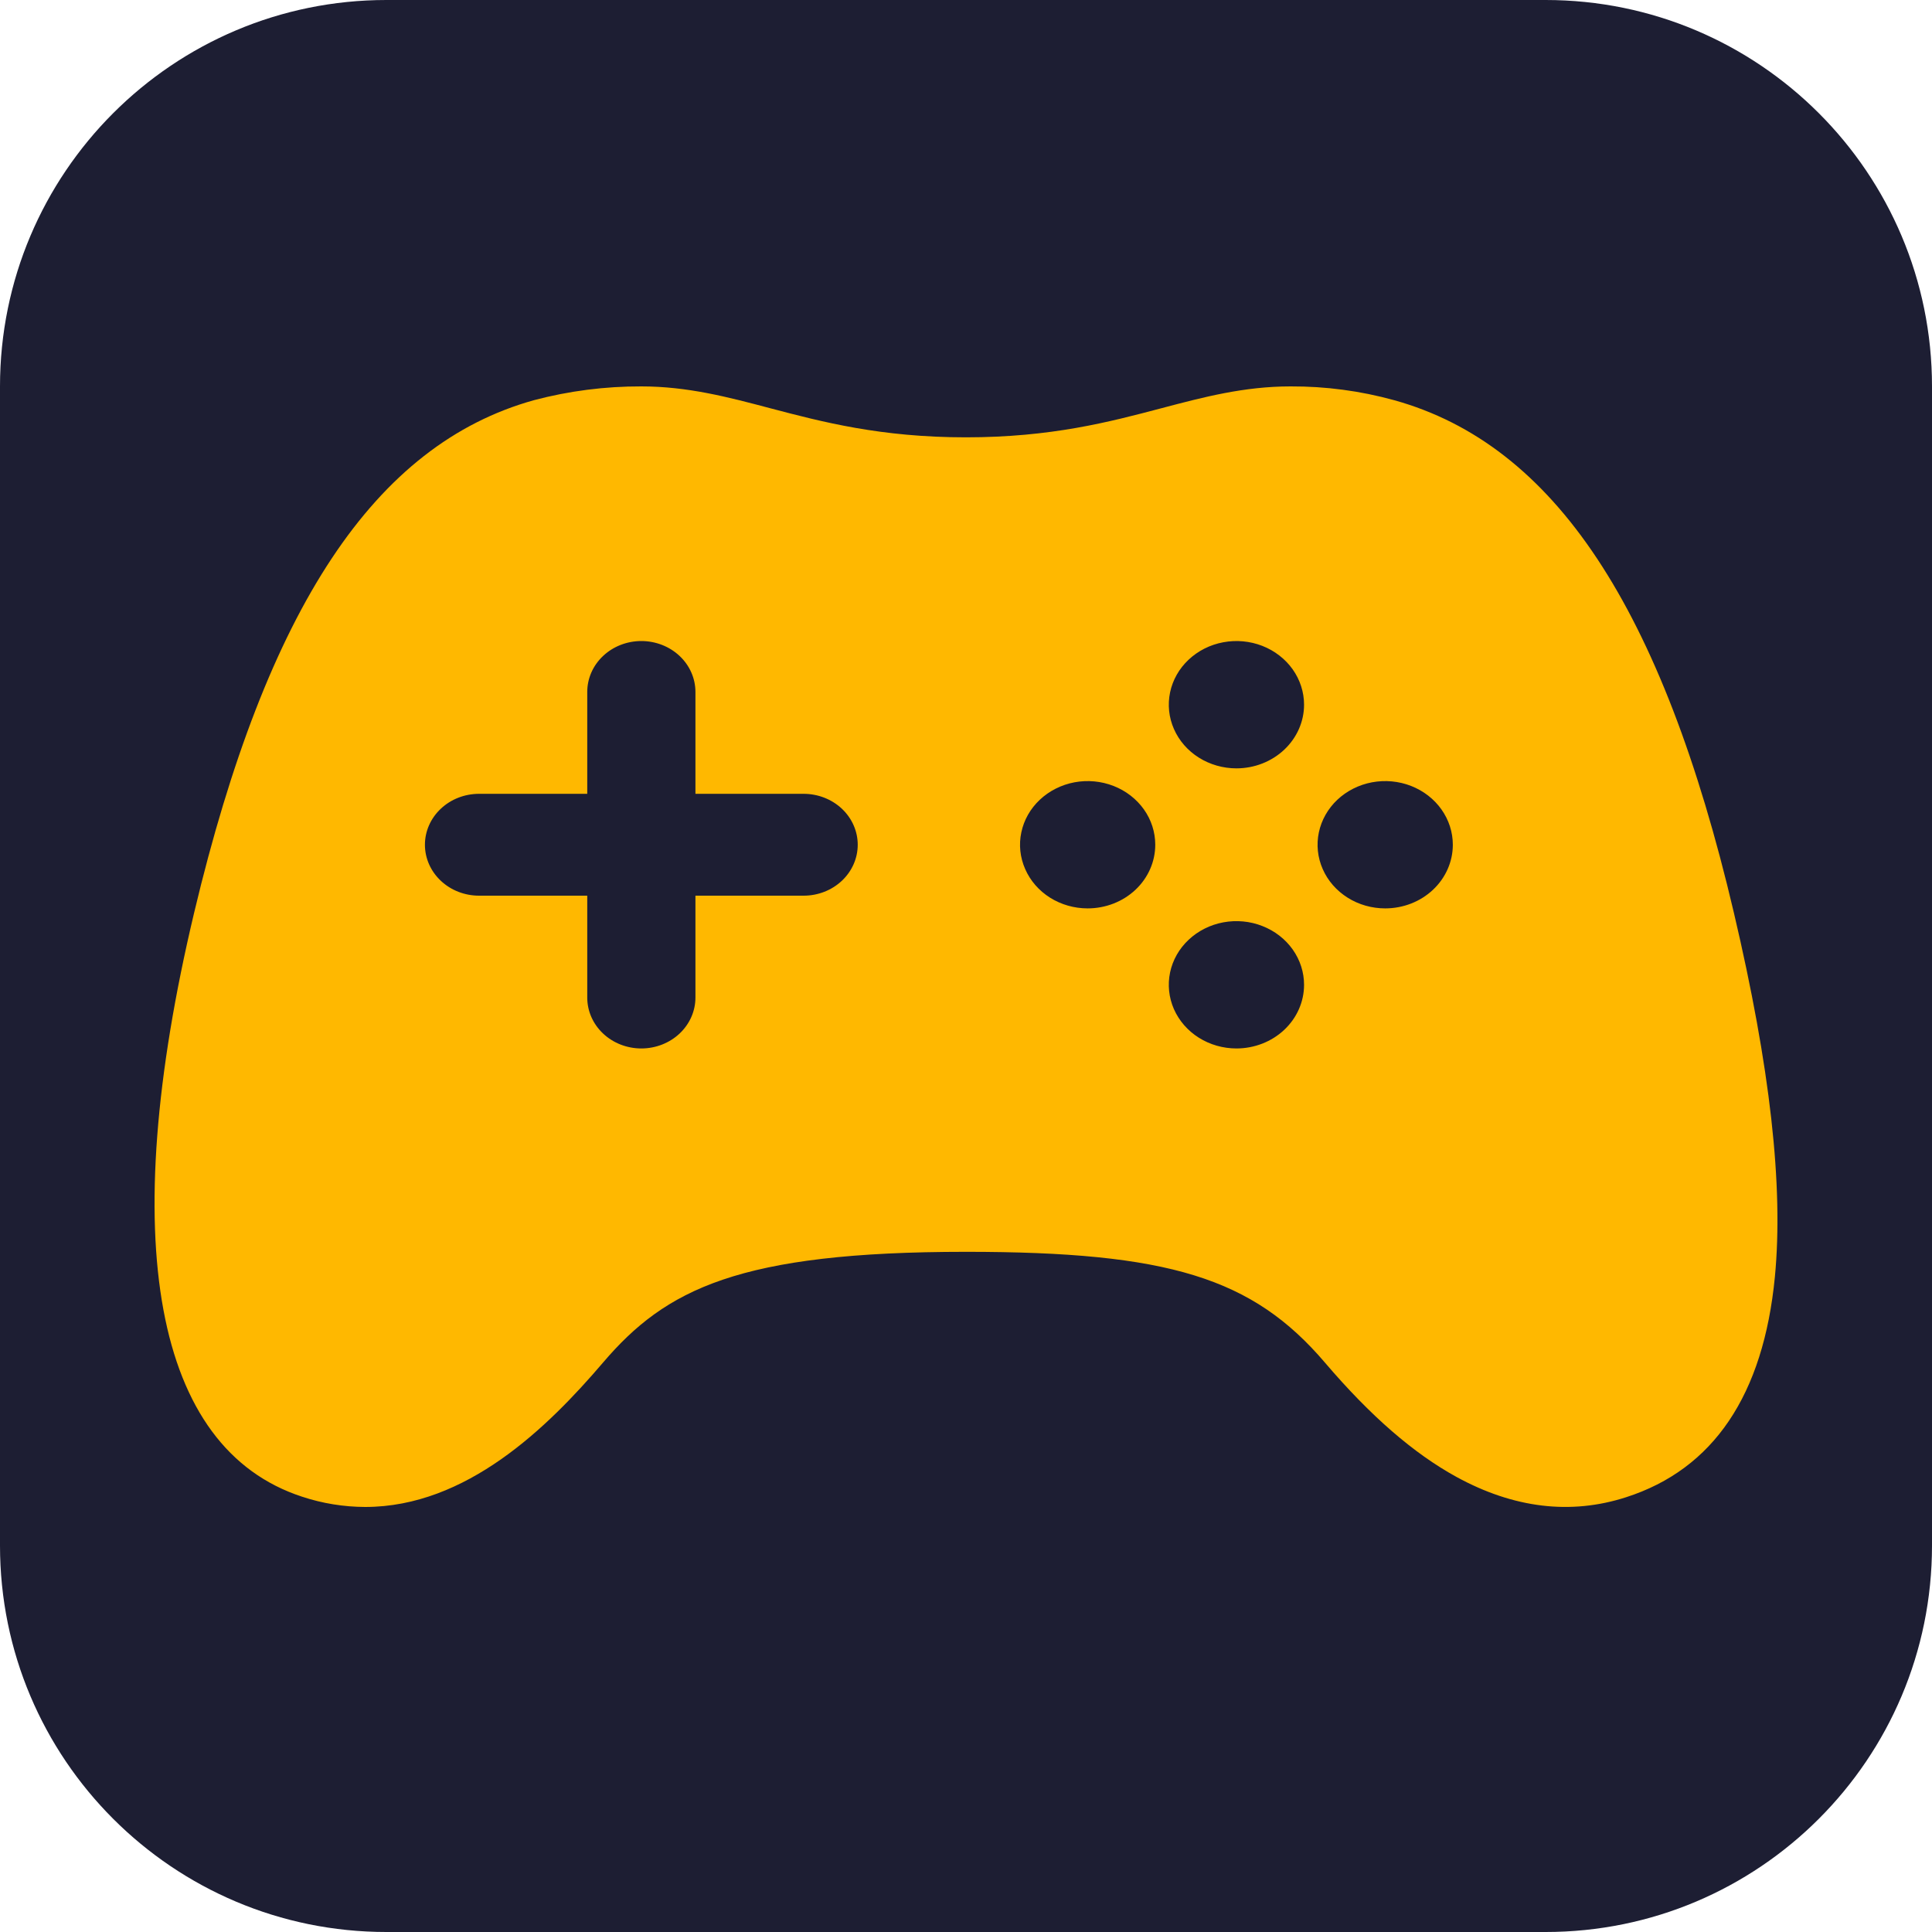
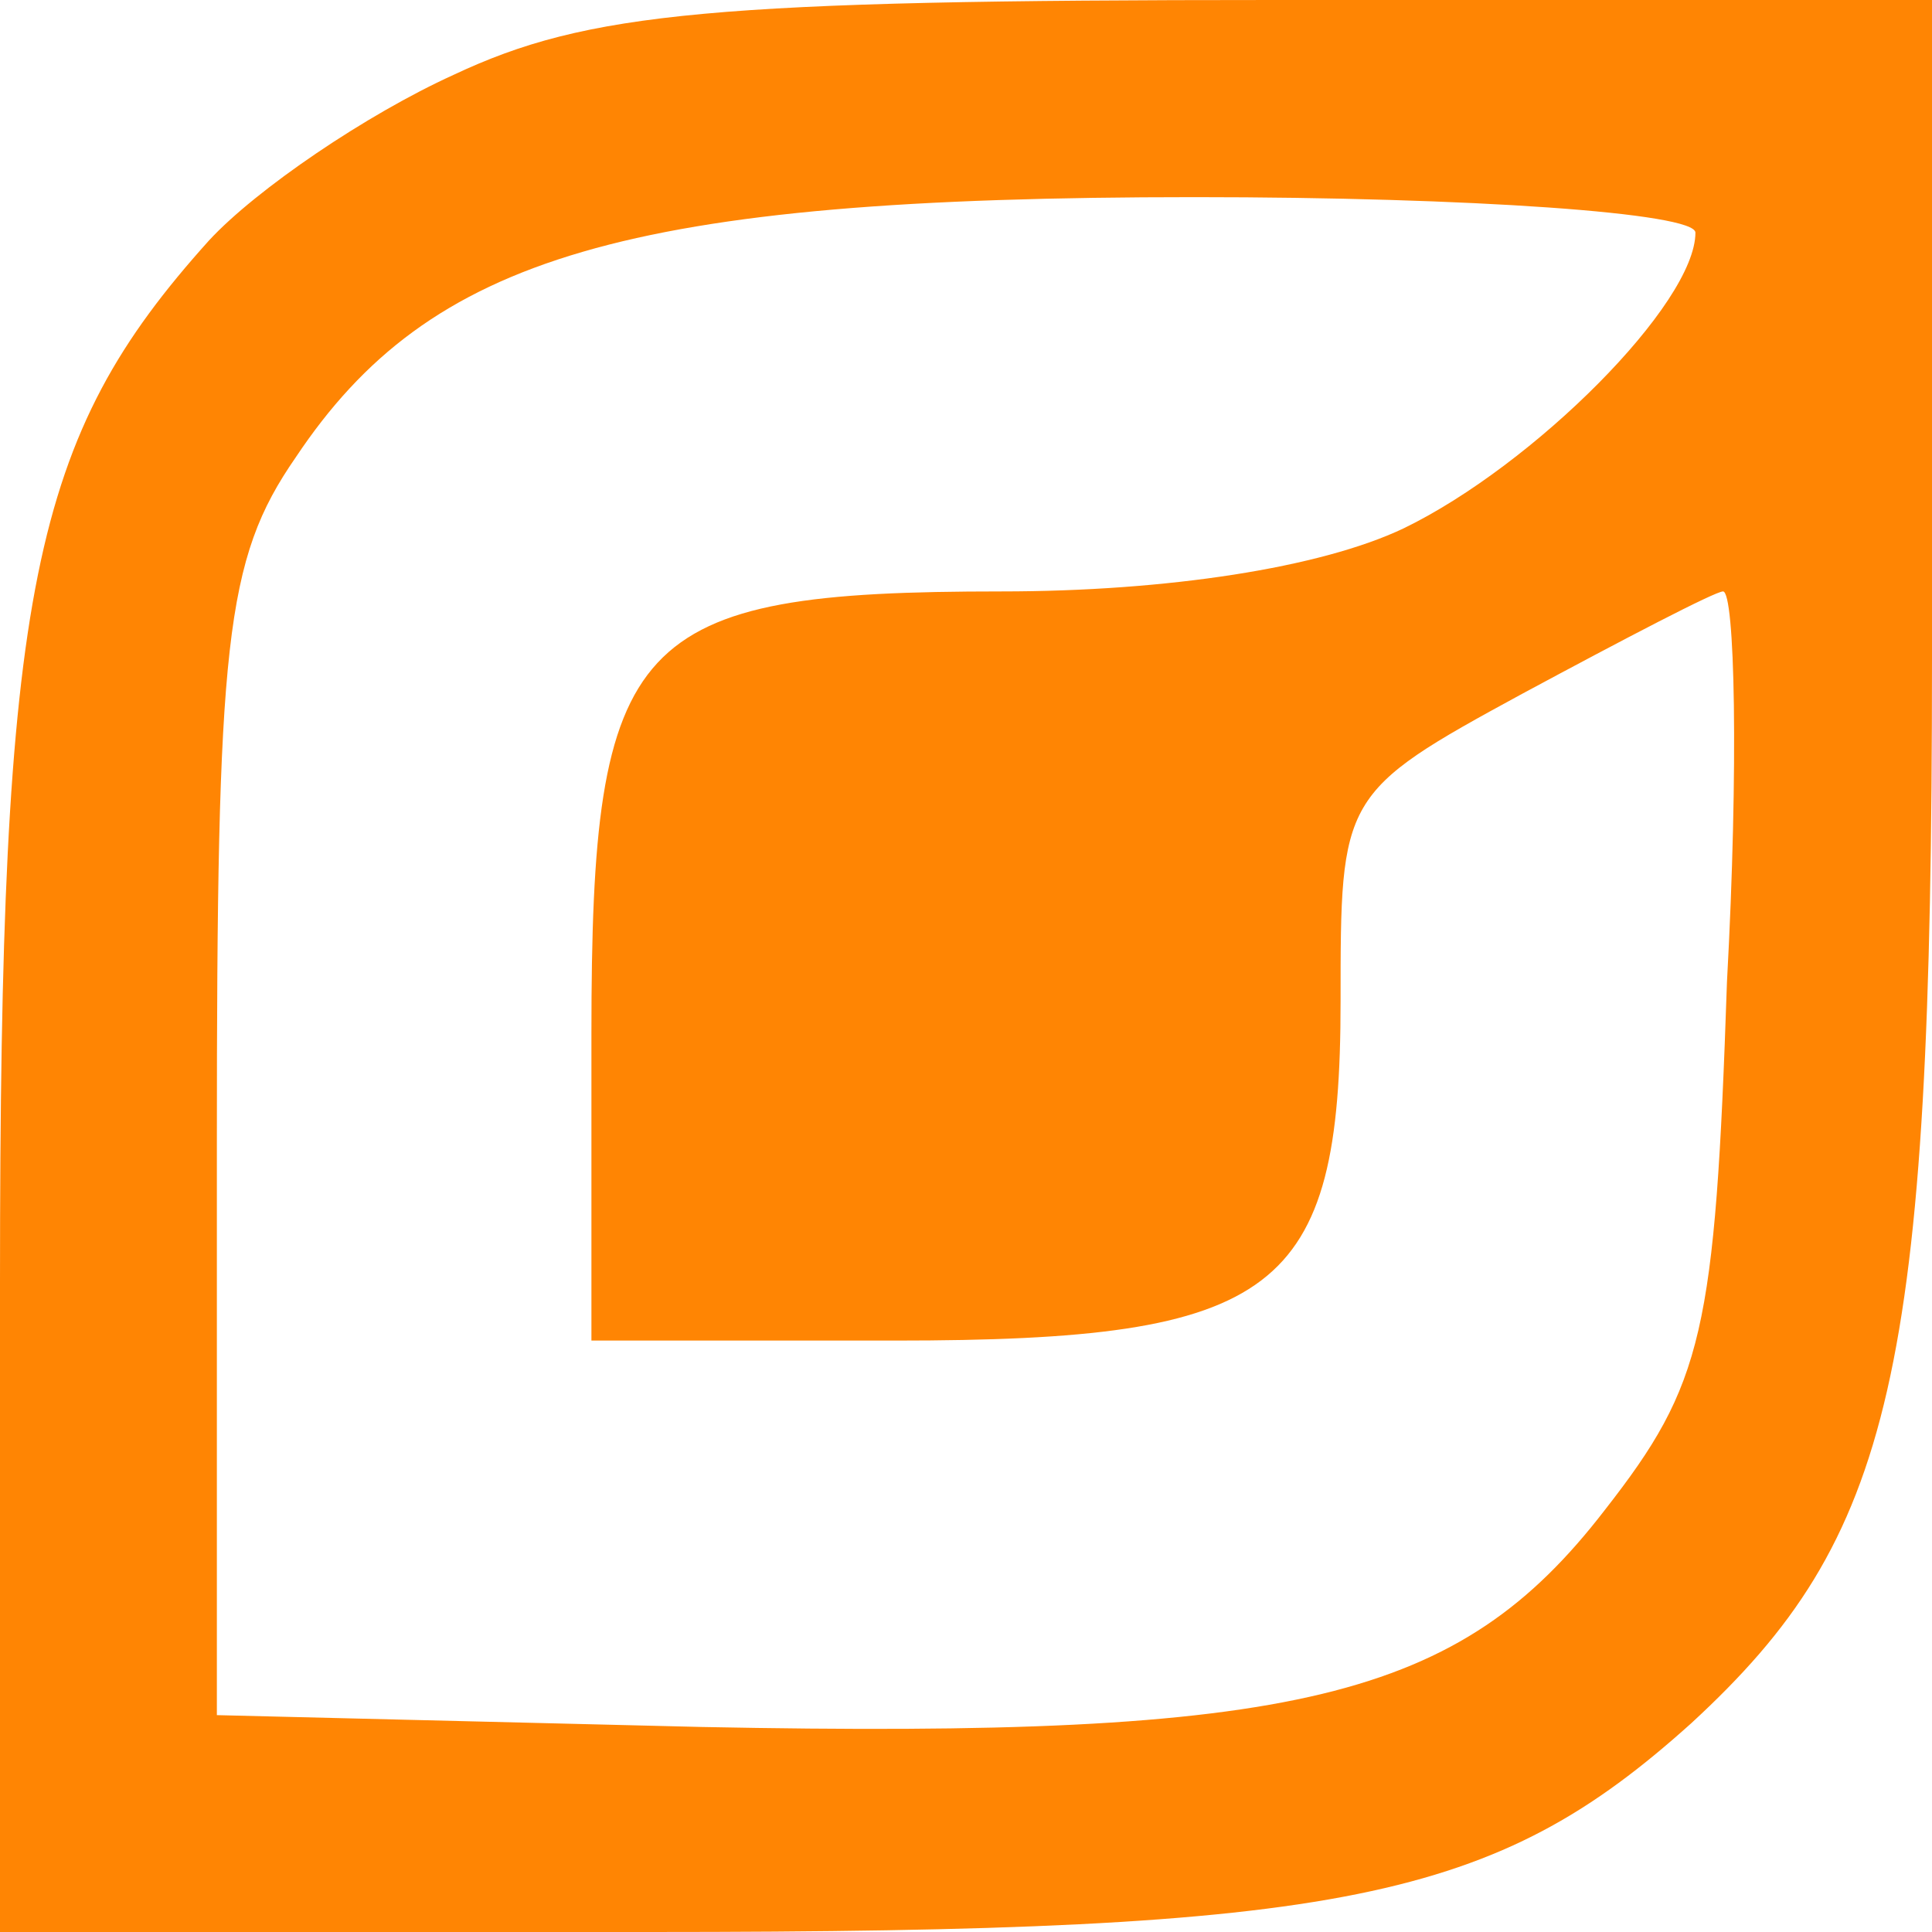
- <svg xmlns="http://www.w3.org/2000/svg" width="50" height="50" viewBox="0 0 50 50" fill="none">
-   <rect width="50" height="50" rx="10" fill="#1D1E33" />
-   <path d="M44.873 23.623C43.017 15.724 40.224 11.508 36.081 10.357C35.21 10.116 34.306 9.996 33.399 10C32.199 10 31.154 10.275 30.049 10.567C28.717 10.919 27.204 11.318 24.998 11.318C22.792 11.318 21.278 10.919 19.944 10.568C18.838 10.275 17.794 10 16.598 10C15.659 9.997 14.725 10.117 13.821 10.356C9.7 11.503 6.908 15.717 5.025 23.618C3 32.121 3.997 37.489 7.82 38.735C8.344 38.909 8.896 38.998 9.451 39C12.07 39 14.17 36.946 15.605 35.265C17.227 33.362 19.125 32.397 24.998 32.397C30.244 32.397 32.415 33.067 34.29 35.265C35.469 36.647 36.583 37.614 37.694 38.223C39.172 39.032 40.649 39.212 42.084 38.748C44.343 38.022 45.638 36.104 45.934 33.044C46.159 30.698 45.812 27.617 44.873 23.623ZM20.798 23.18H17.998V25.816C17.998 26.166 17.85 26.501 17.588 26.748C17.325 26.995 16.969 27.134 16.598 27.134C16.226 27.134 15.87 26.995 15.608 26.748C15.345 26.501 15.198 26.166 15.198 25.816V23.18H12.398C12.026 23.18 11.67 23.041 11.408 22.794C11.145 22.547 10.997 22.212 10.997 21.862C10.997 21.512 11.145 21.177 11.408 20.93C11.67 20.683 12.026 20.544 12.398 20.544H15.198V17.908C15.198 17.558 15.345 17.223 15.608 16.976C15.87 16.729 16.226 16.59 16.598 16.59C16.969 16.59 17.325 16.729 17.588 16.976C17.85 17.223 17.998 17.558 17.998 17.908V20.544H20.798C21.169 20.544 21.525 20.683 21.788 20.93C22.05 21.177 22.198 21.512 22.198 21.862C22.198 22.212 22.05 22.547 21.788 22.794C21.525 23.041 21.169 23.18 20.798 23.18ZM28.148 23.509C27.802 23.509 27.464 23.413 27.176 23.232C26.888 23.051 26.664 22.794 26.532 22.492C26.399 22.191 26.364 21.86 26.432 21.541C26.499 21.221 26.666 20.927 26.911 20.697C27.156 20.467 27.468 20.31 27.807 20.246C28.146 20.183 28.498 20.215 28.818 20.34C29.138 20.465 29.411 20.676 29.604 20.947C29.796 21.218 29.898 21.536 29.898 21.862C29.898 22.299 29.714 22.718 29.386 23.027C29.058 23.336 28.613 23.509 28.148 23.509V23.509ZM31.999 27.134C31.652 27.134 31.314 27.037 31.026 26.856C30.738 26.675 30.514 26.417 30.381 26.116C30.249 25.815 30.215 25.483 30.282 25.164C30.35 24.844 30.517 24.55 30.763 24.32C31.008 24.09 31.32 23.933 31.66 23.87C32 23.807 32.352 23.84 32.671 23.966C32.991 24.091 33.264 24.303 33.456 24.574C33.648 24.846 33.75 25.165 33.749 25.491C33.748 25.927 33.563 26.345 33.235 26.653C32.907 26.961 32.462 27.134 31.999 27.134V27.134ZM31.999 19.885C31.652 19.885 31.314 19.788 31.026 19.607C30.738 19.426 30.514 19.169 30.382 18.868C30.249 18.567 30.215 18.236 30.282 17.916C30.35 17.596 30.516 17.303 30.761 17.073C31.006 16.842 31.318 16.685 31.657 16.622C31.997 16.558 32.349 16.591 32.668 16.715C32.988 16.84 33.261 17.051 33.454 17.322C33.646 17.593 33.749 17.912 33.749 18.238C33.749 18.674 33.564 19.093 33.236 19.402C32.908 19.711 32.463 19.885 31.999 19.885ZM35.849 23.509C35.503 23.509 35.164 23.413 34.877 23.232C34.589 23.051 34.364 22.794 34.232 22.492C34.099 22.191 34.065 21.86 34.132 21.541C34.2 21.221 34.367 20.927 34.611 20.697C34.856 20.467 35.168 20.31 35.507 20.246C35.847 20.183 36.199 20.215 36.519 20.34C36.838 20.465 37.112 20.676 37.304 20.947C37.496 21.218 37.599 21.536 37.599 21.862C37.599 22.299 37.414 22.718 37.086 23.027C36.758 23.336 36.313 23.509 35.849 23.509V23.509Z" fill="#FFB800" />
+ <svg xmlns="http://www.w3.org/2000/svg" width="100" height="100" viewBox="0 0 100 100" fill="none">
+   <path d="M23.469 3.878C18.98 5.918 13.265 9.796 10.816 12.449C1.633 22.653 0 30.408 0 66.326V100H33.673C69.592 100 77.347 98.367 87.551 89.184C97.959 79.592 100 71.225 100 34.082V-3.42727e-06H65.918C36.939 -3.42727e-06 30.408 0.612 23.469 3.878ZM87.755 12.041C87.755 15.714 79.388 24.082 72.653 27.347C68.367 29.388 60.408 30.612 51.837 30.612C32.653 30.612 30.612 32.857 30.612 53.469V69.388H46.327C66.123 69.388 69.388 66.939 69.388 51.837C69.388 41.224 69.388 41.02 78.775 35.918C84.082 33.061 88.775 30.612 89.184 30.612C89.796 30.612 90 39.592 89.388 50.816C88.775 68.98 88.163 71.633 83.061 78.163C75.51 87.959 67.143 90 36.327 89.388L11.225 88.775V59.184C11.225 33.265 11.633 28.98 15.306 23.674C22.245 13.265 32.449 10.204 61.837 10.204C76.123 10.204 87.755 11.02 87.755 12.041Z" fill="#FF8503" />
</svg>
